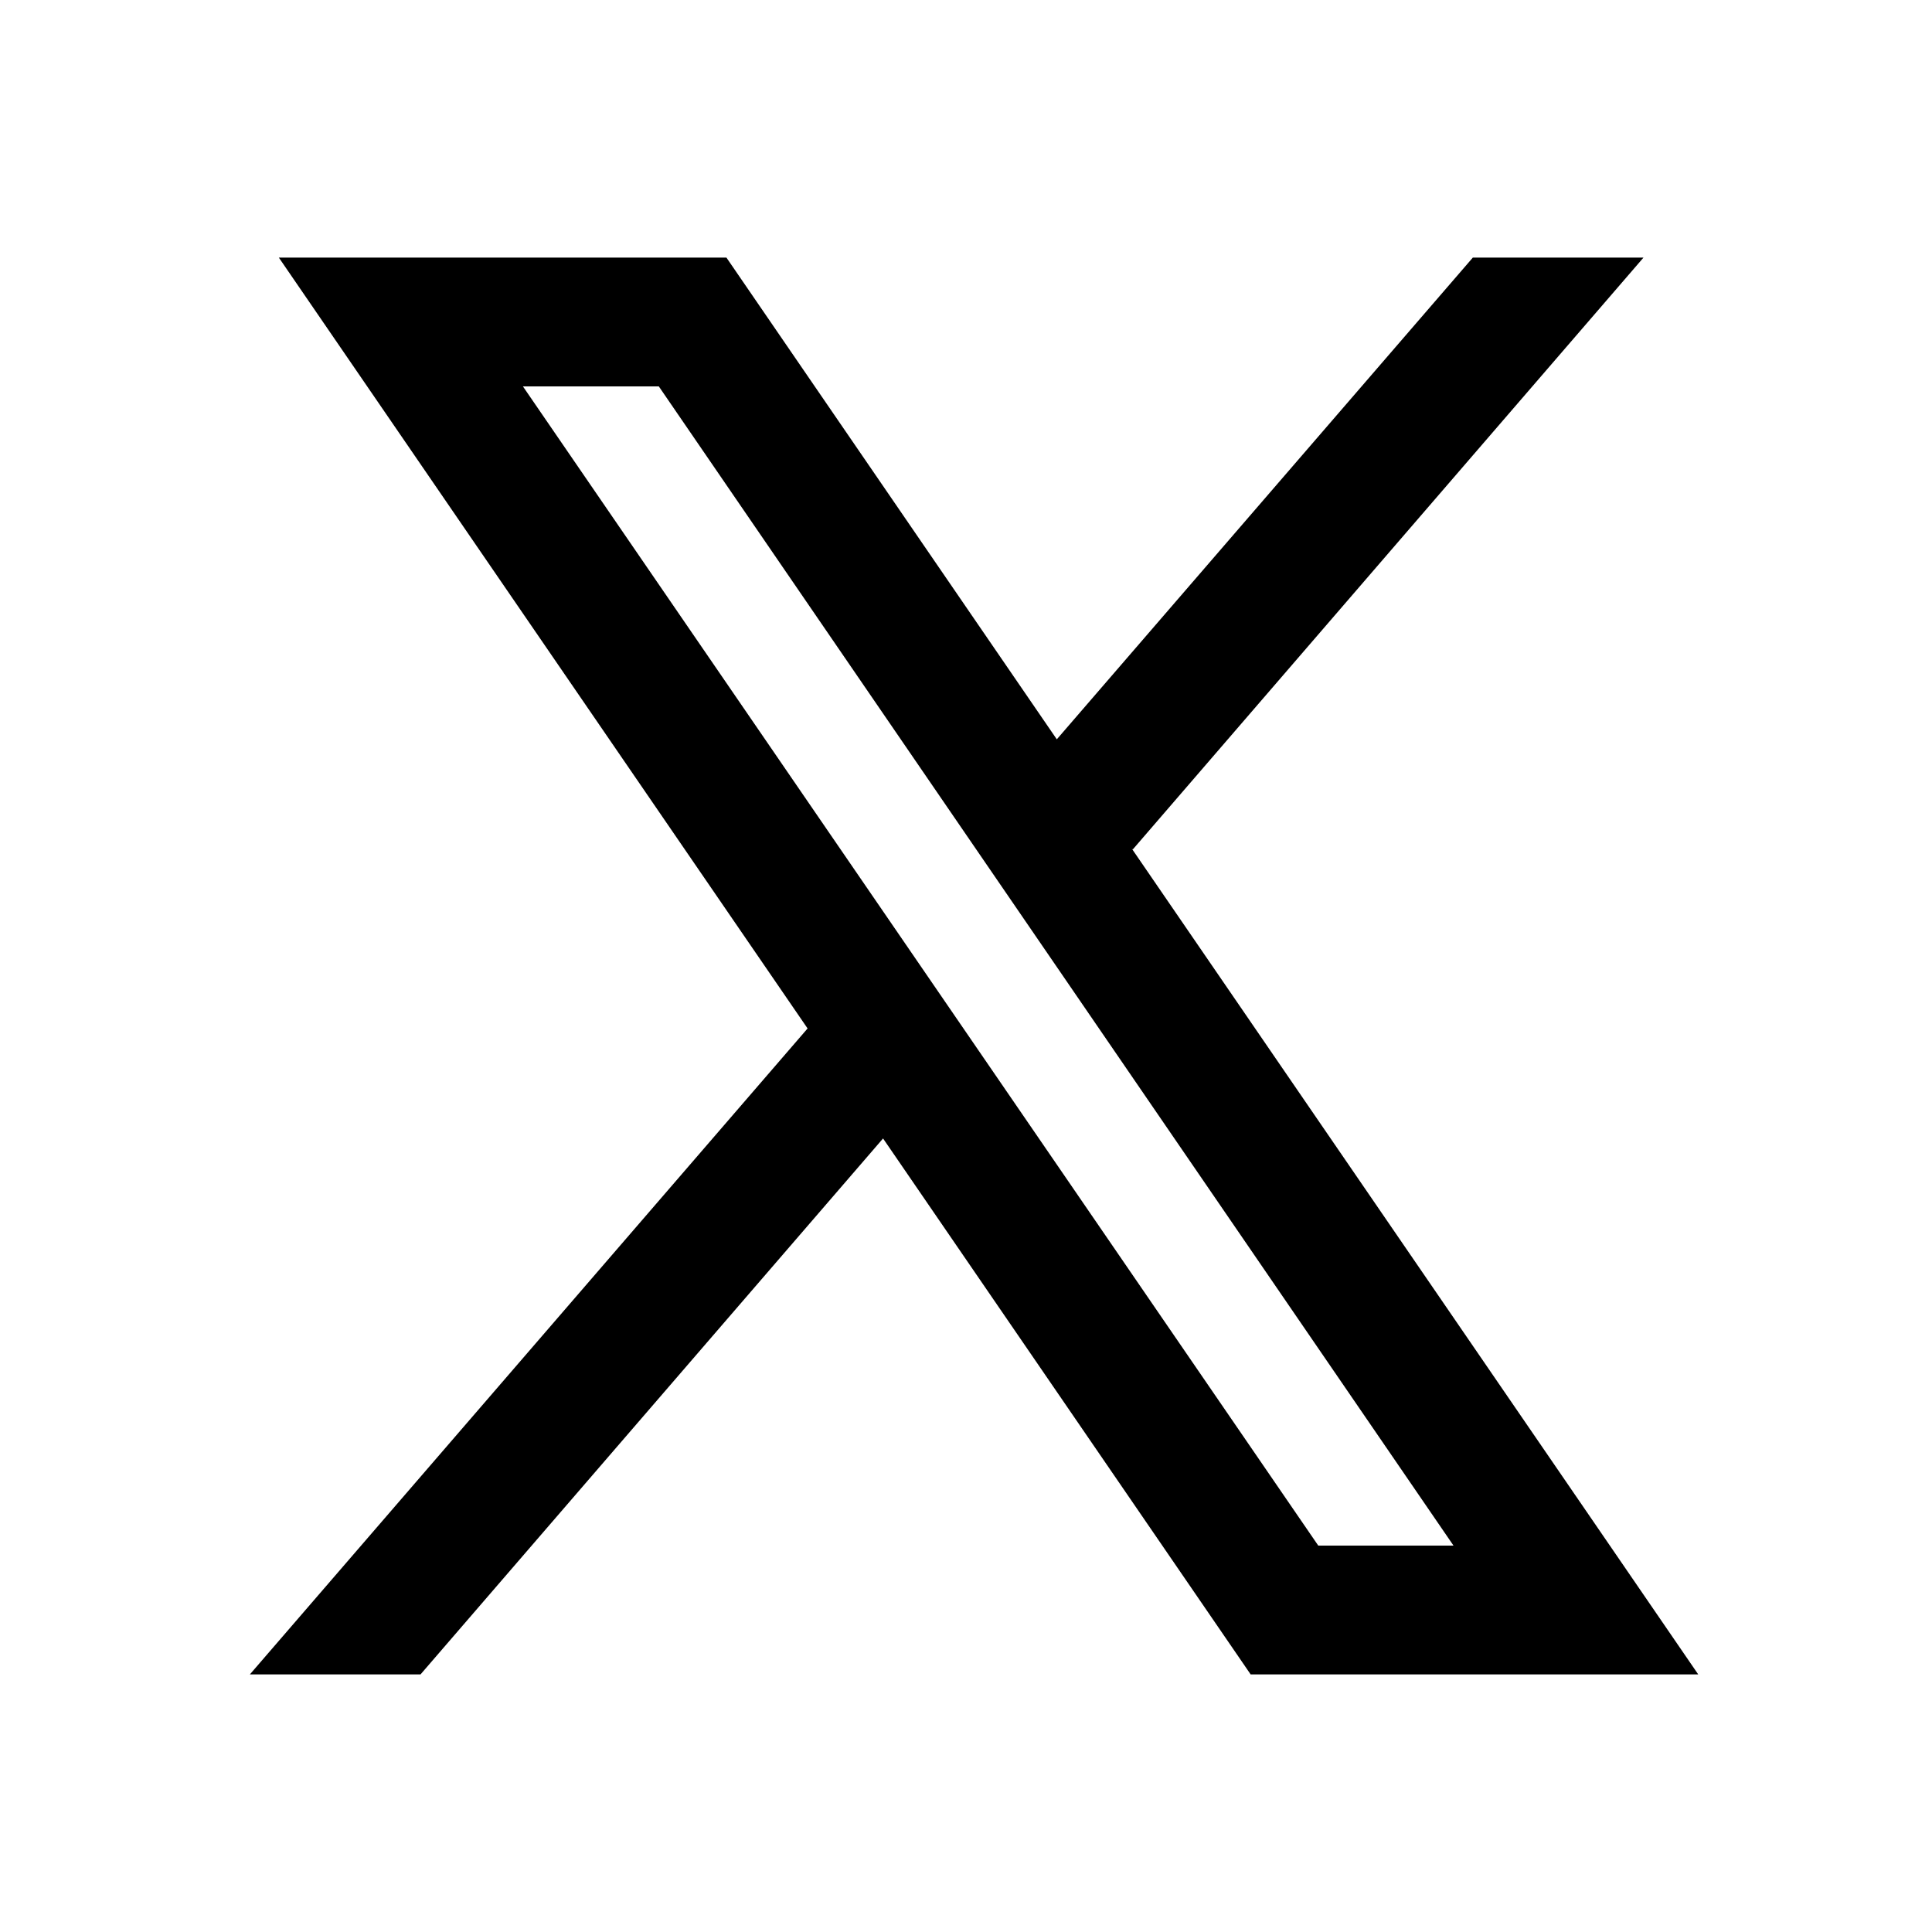
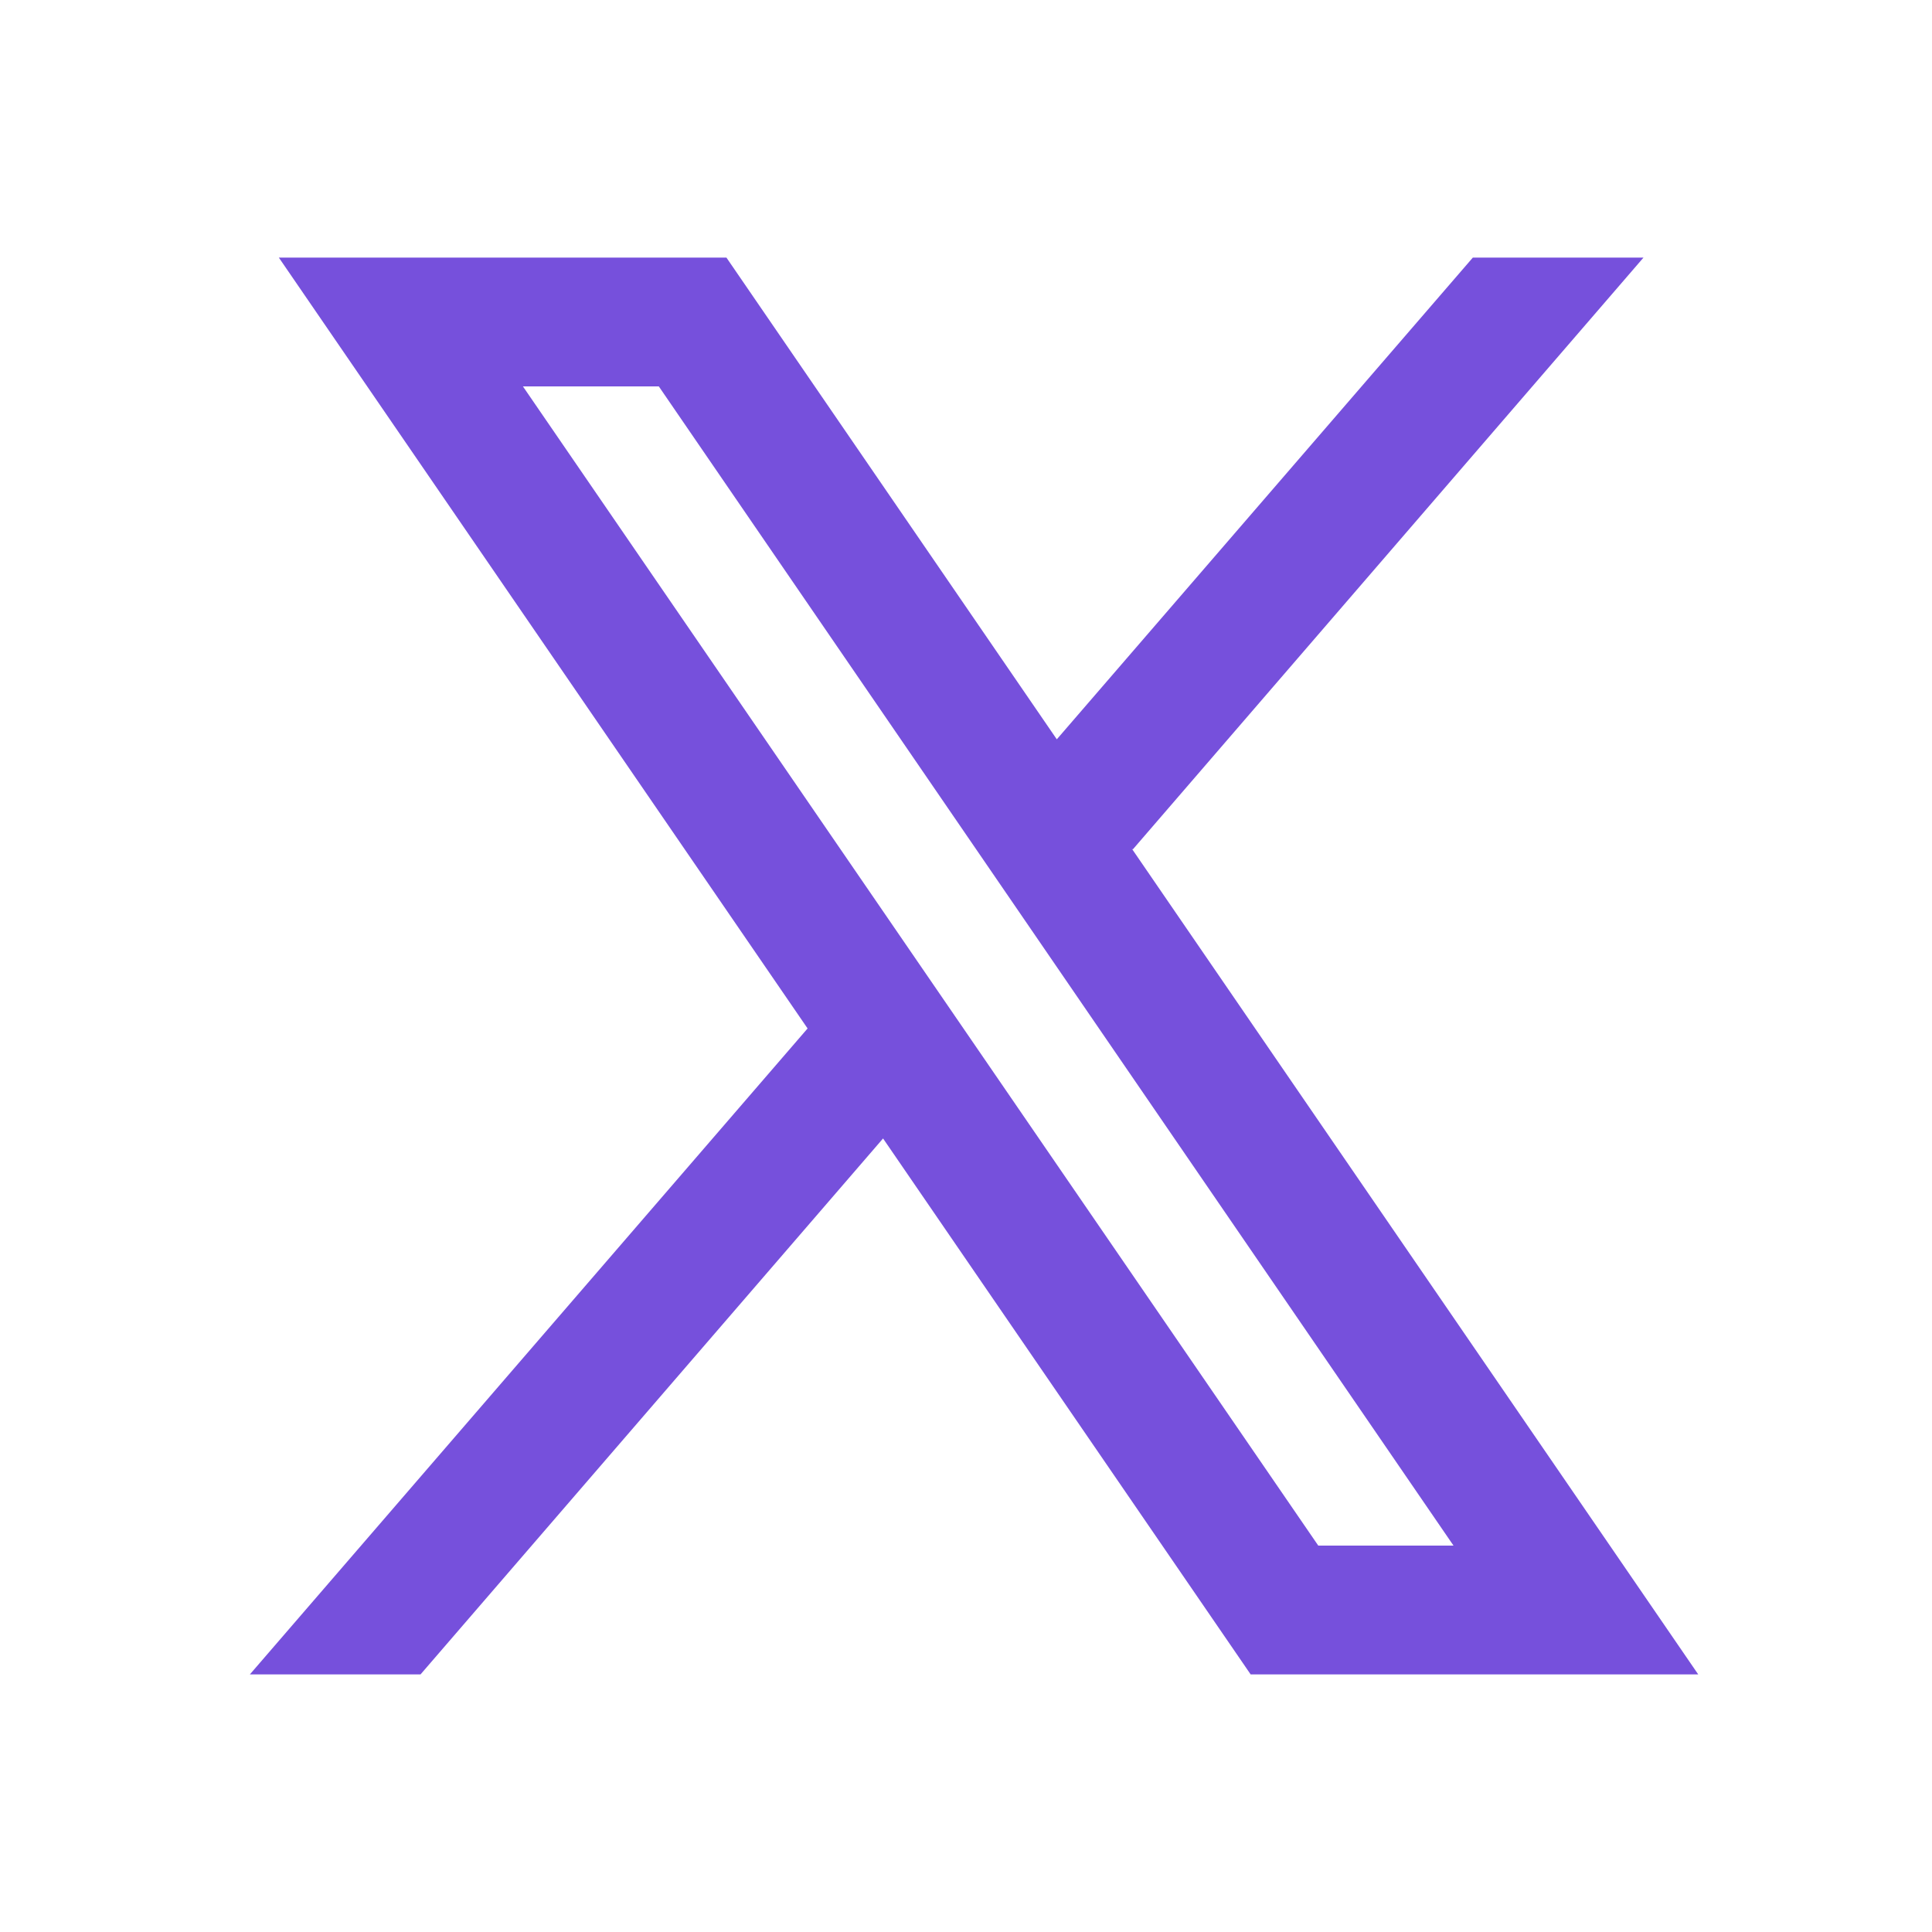
- <svg xmlns="http://www.w3.org/2000/svg" viewBox="0 0 30 30" width="60px" height="60px">
+ <svg xmlns="http://www.w3.org/2000/svg" fill="#7650dc" viewBox="0 0 30 30" width="60px" height="60px">
  <path d="M26.37,26l-8.795-12.822l0.015,0.012L25.52,4h-2.65l-6.46,7.48L11.28,4H4.33l8.211,11.971L12.54,15.97L3.88,26h2.65 l7.182-8.322L19.42,26H26.37z M10.23,6l12.34,18h-2.1L8.12,6H10.23z" />
</svg>
